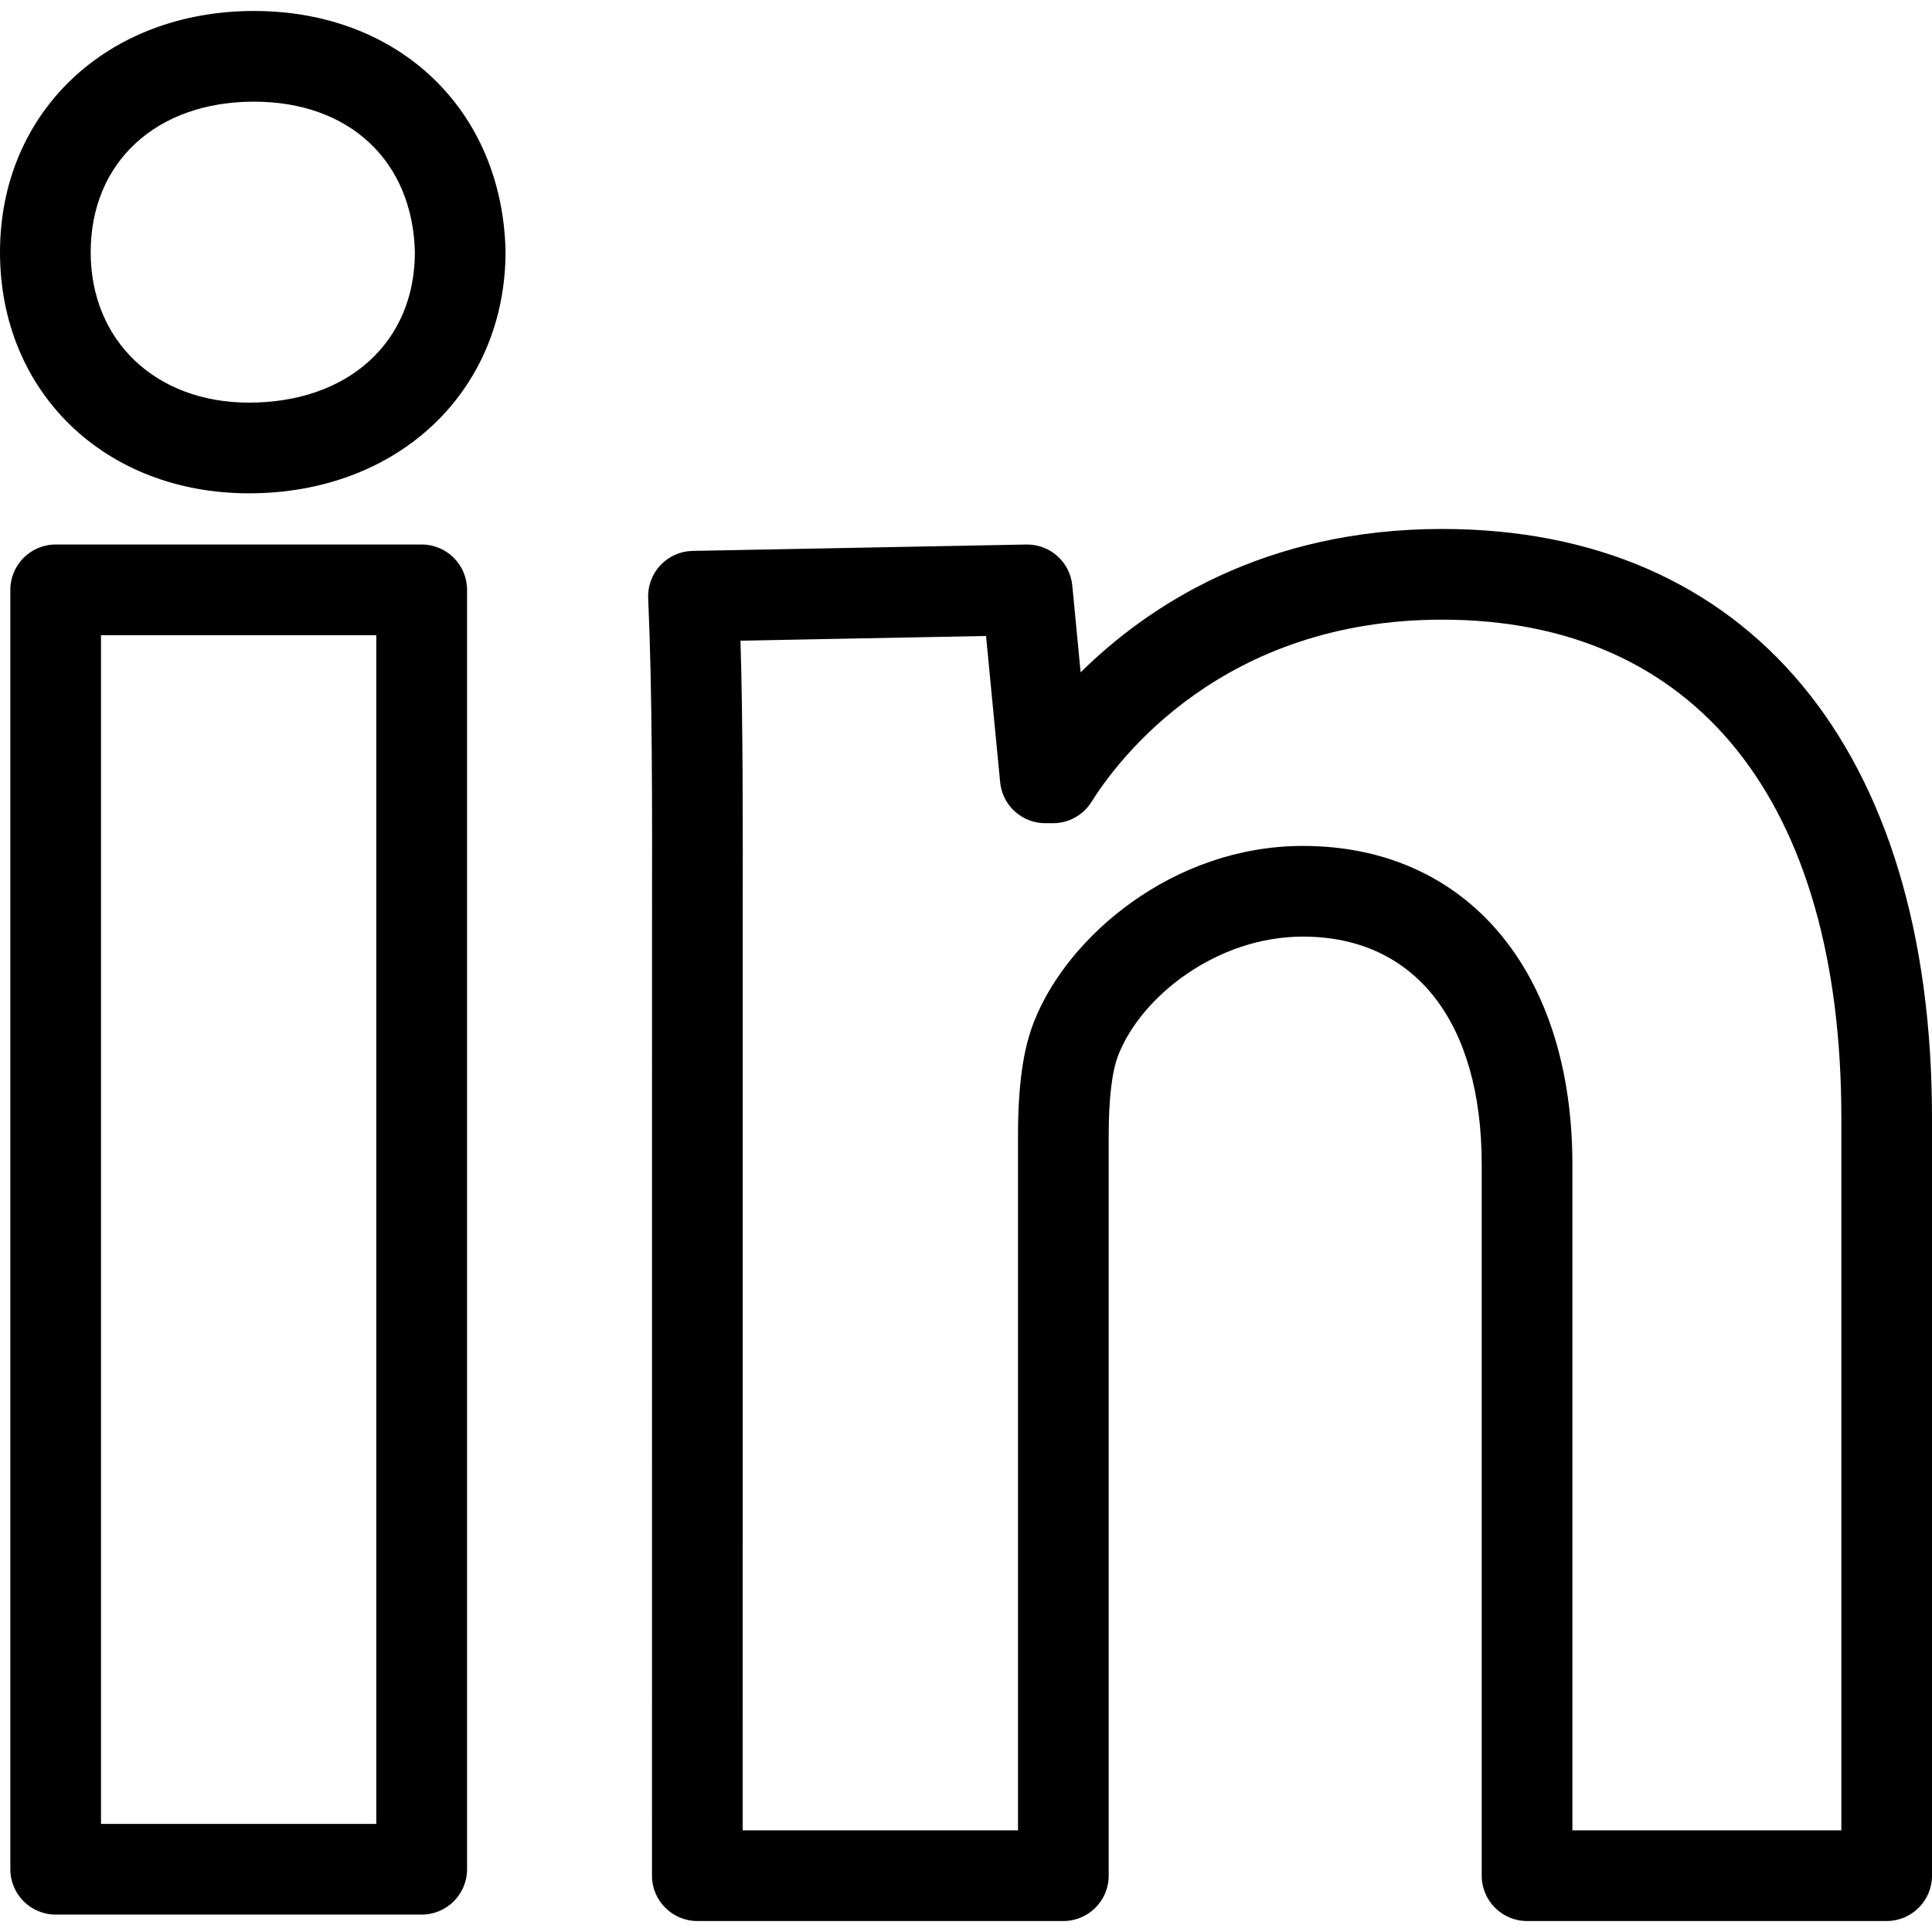
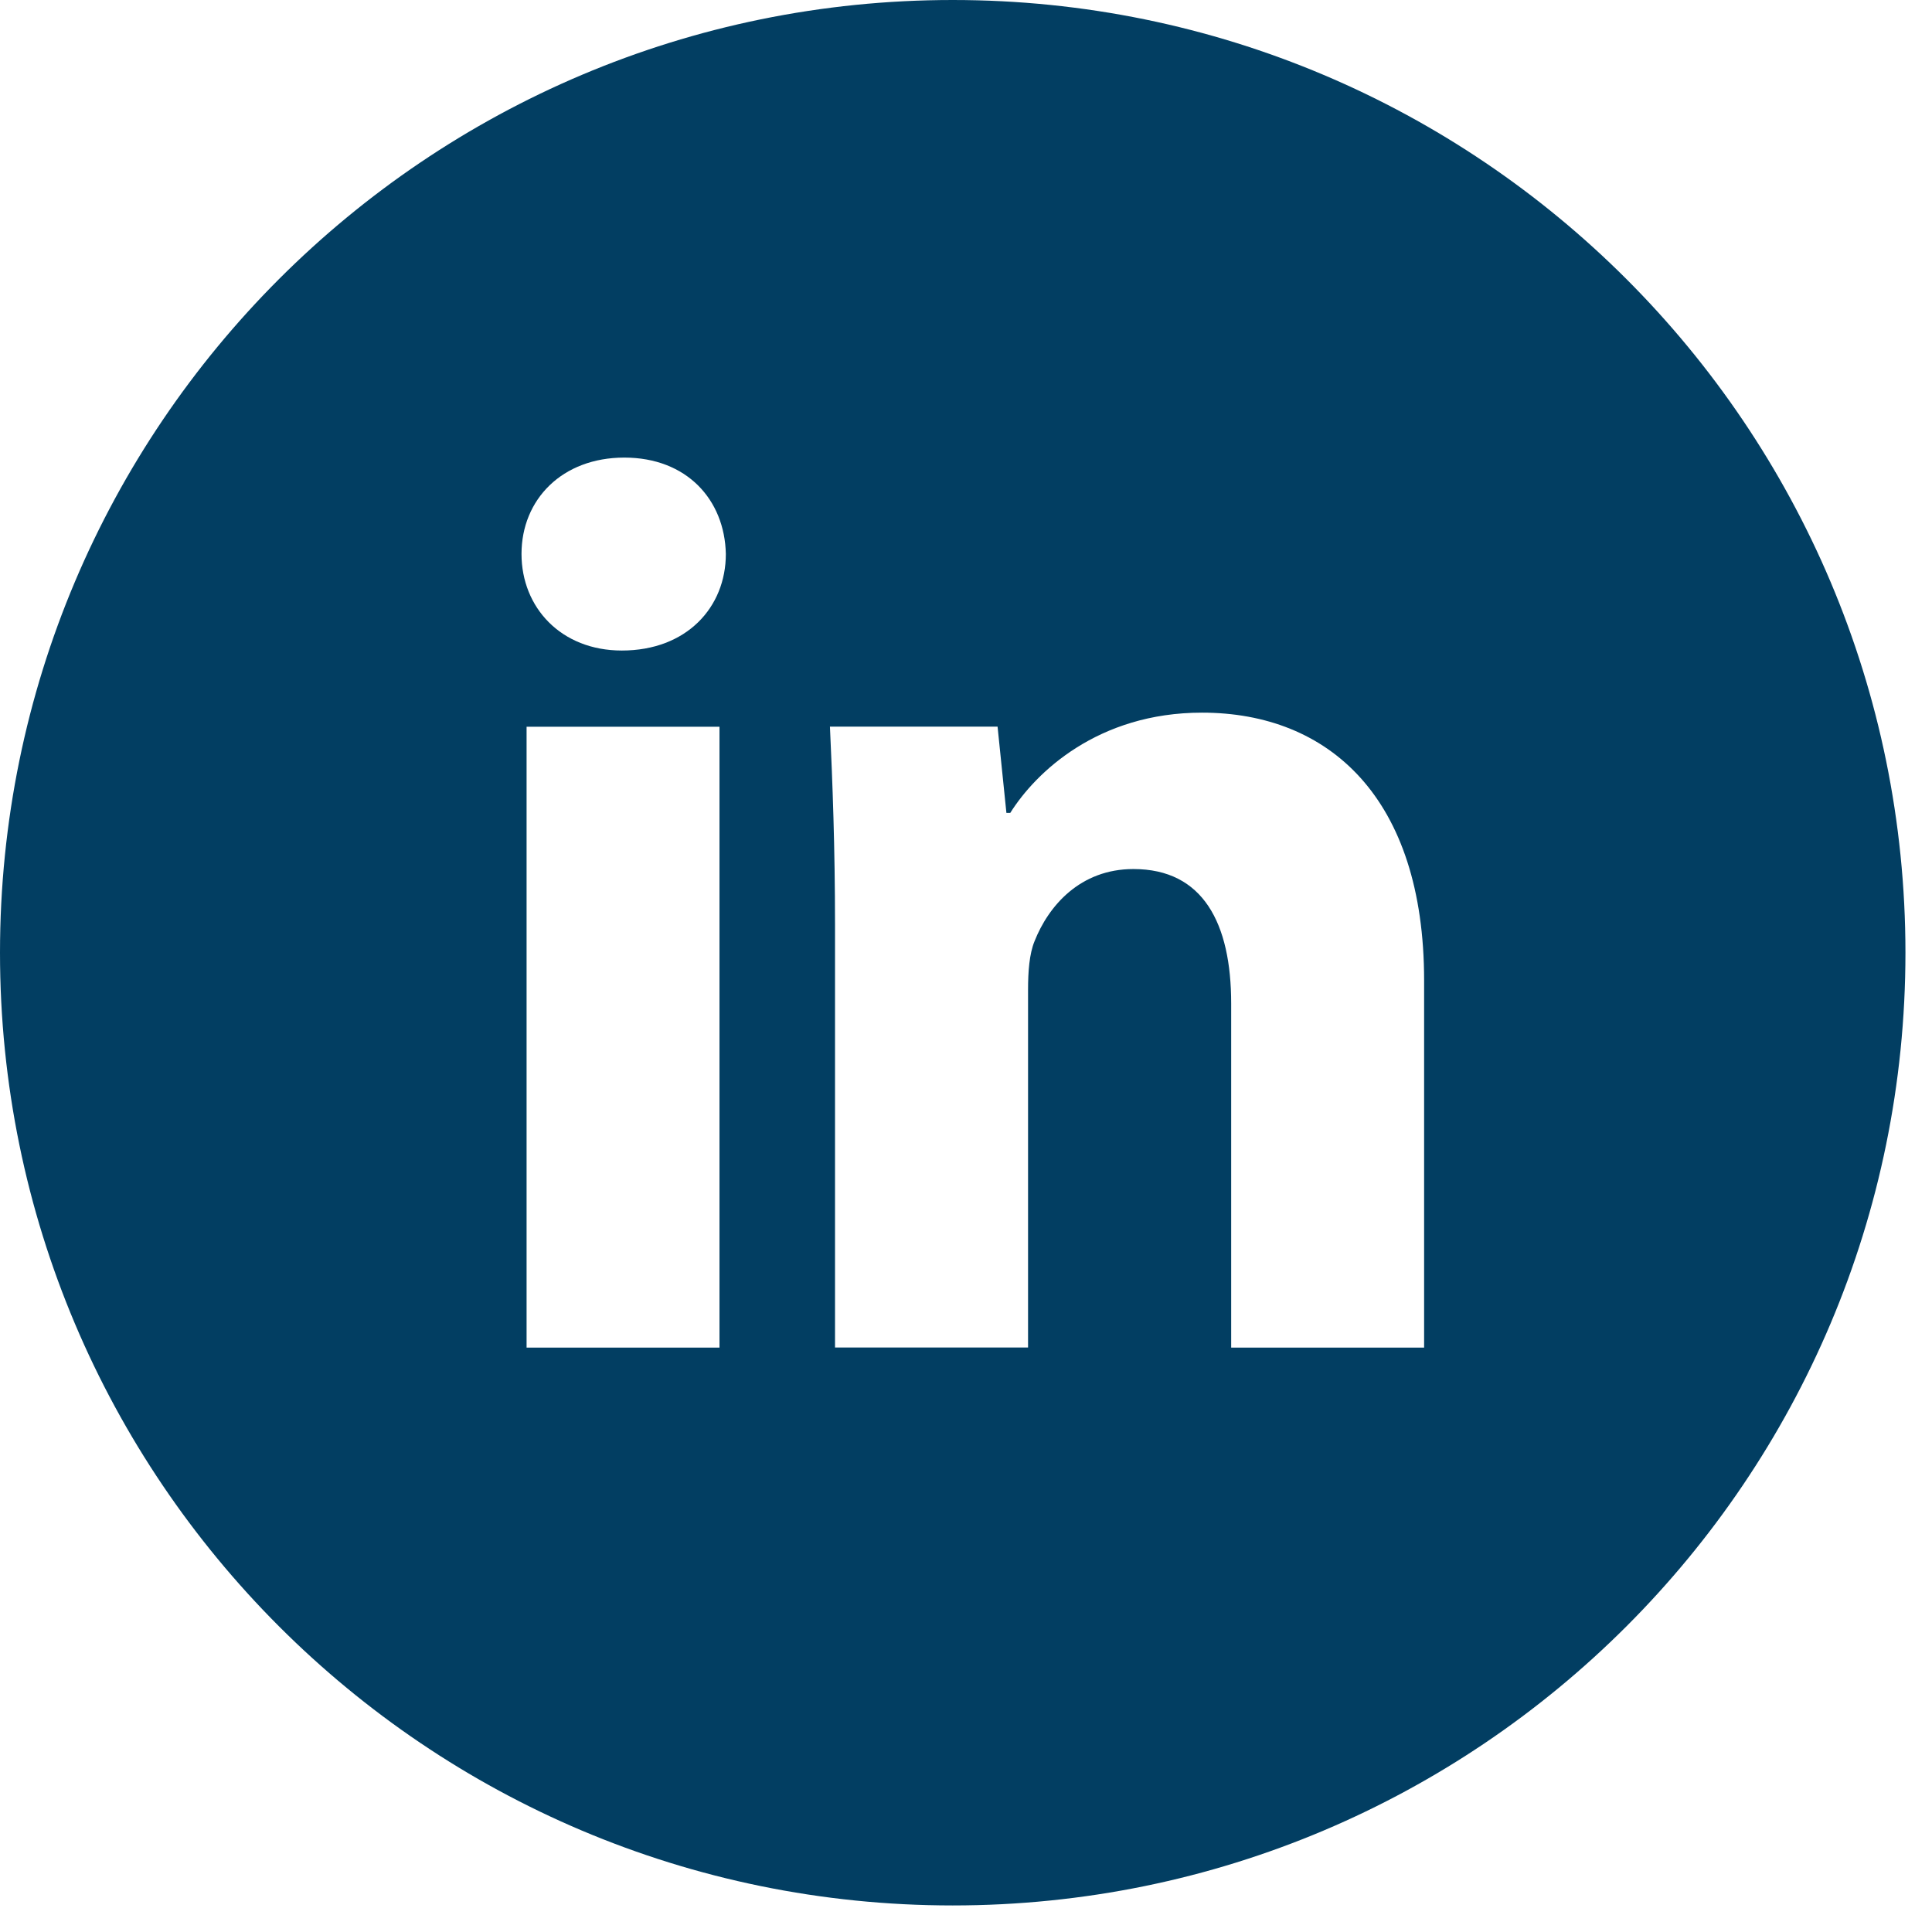
- <svg xmlns="http://www.w3.org/2000/svg" version="1.1" id="Capa_1" x="0px" y="0px" width="612px" height="612px" viewBox="0 0 612 612" style="enable-background:new 0 0 612 612;" xml:space="preserve">
-   <g>
-     <g id="linkedin">
-       <g>
-         <path d="M133.572,172.485H17.639c-7.929,0-14.364,6.435-14.364,14.364v405.271c0,7.928,6.435,14.363,14.364,14.363h115.948     c7.929,0,14.364-6.436,14.364-14.363V186.85C147.937,178.906,141.516,172.485,133.572,172.485z M119.208,577.756H31.989V201.214     h87.219V577.756z M456.824,167.559c-56.294,0-93.123,24.29-114.512,45.419l-2.643-27.507     c-0.719-7.383-6.924-12.985-14.293-12.985h-0.287l-105.691,2.025c-3.878,0.072-7.556,1.709-10.199,4.539     c-2.657,2.83-4.051,6.607-3.878,10.472c1.322,29.59,1.279,64.179,1.221,104.226l-0.015,300.413     c0,7.93,6.436,14.363,14.364,14.363H336.84c7.929,0,14.364-6.434,14.364-14.363V359.881c0-11.965,1.034-20.613,3.088-25.77     c7.226-18.4,31.07-37.419,58.448-37.419c35.465,0,56.623,26.976,56.623,72.181V594.16c0,7.93,6.436,14.363,14.364,14.363h113.908     c7.929,0,14.364-6.434,14.364-14.363V354.164C612,237.311,553.983,167.559,456.824,167.559z M583.271,579.797h-85.18V368.873     c0-61.307-33.512-100.909-85.352-100.909c-41.139,0-74.593,28.671-85.15,55.575c-3.491,8.719-5.114,20.283-5.114,36.342v219.916     h-87.219l0.015-286.006c0.043-34.015,0.086-64.122-0.704-90.839l77.782-1.494l4.468,46.325     c0.718,7.369,6.909,12.985,14.307,12.985h2.441c4.956,0,9.553-2.542,12.182-6.751c8.475-13.545,41.526-57.729,111.092-57.729     c80.368,0,126.448,57.542,126.448,157.877v225.633H583.271z M80.468,3.477C33.842,3.477,0,35.609,0,79.894     c0,44.256,33.167,76.374,78.859,76.374c47.1,0,81.287-32.118,81.287-76.719C159.098,34.762,126.333,3.477,80.468,3.477z      M78.859,127.54c-29.519,0-50.131-19.593-50.131-47.646c0-28.527,20.799-47.689,51.74-47.689     c30.265,0,50.274,18.846,50.95,47.689C131.418,108.393,110.288,127.54,78.859,127.54z" />
-       </g>
-     </g>
-   </g>
-   <g>
- </g>
-   <g>
- </g>
-   <g>
- </g>
-   <g>
- </g>
-   <g>
- </g>
-   <g>
- </g>
-   <g>
- </g>
-   <g>
- </g>
-   <g>
- </g>
-   <g>
- </g>
-   <g>
- </g>
-   <g>
- </g>
-   <g>
- </g>
-   <g>
- </g>
-   <g>
- </g>
+ <svg xmlns="http://www.w3.org/2000/svg" width="100%" height="100%" viewBox="0 0 59 59" version="1.1" xml:space="preserve" style="fill-rule:evenodd;clip-rule:evenodd;stroke-linejoin:round;stroke-miterlimit:1.414;">
+   <path id="linkedin.-with.-circle" d="M29.094,0c-16.068,0 -29.094,13.026 -29.094,29.094c0,16.069 13.026,29.095 29.094,29.095c16.069,0 29.095,-13.026 29.095,-29.095c0,-16.068 -13.026,-29.094 -29.095,-29.094l0,0Zm-7.122,41.153l-5.891,0l0,-18.96l5.891,0l0,18.96Zm-2.982,-21.287c-1.861,0 -3.064,-1.318 -3.064,-2.949c0,-1.664 1.24,-2.943 3.14,-2.943c1.9,0 3.064,1.279 3.1,2.943c0,1.631 -1.2,2.949 -3.176,2.949Zm24.5,21.287l-5.892,0l0,-10.507c0,-2.446 -0.854,-4.107 -2.985,-4.107c-1.627,0 -2.594,1.125 -3.021,2.207c-0.158,0.385 -0.197,0.93 -0.197,1.473l0,10.931l-5.895,0l0,-12.91c0,-2.367 -0.076,-4.346 -0.155,-6.05l5.119,0l0.27,2.634l0.118,0c0.776,-1.236 2.676,-3.061 5.855,-3.061c3.876,0 6.783,2.597 6.783,8.18l0,11.21Z" style="fill:#023e62;fill-rule:nonzero;" />
</svg>
